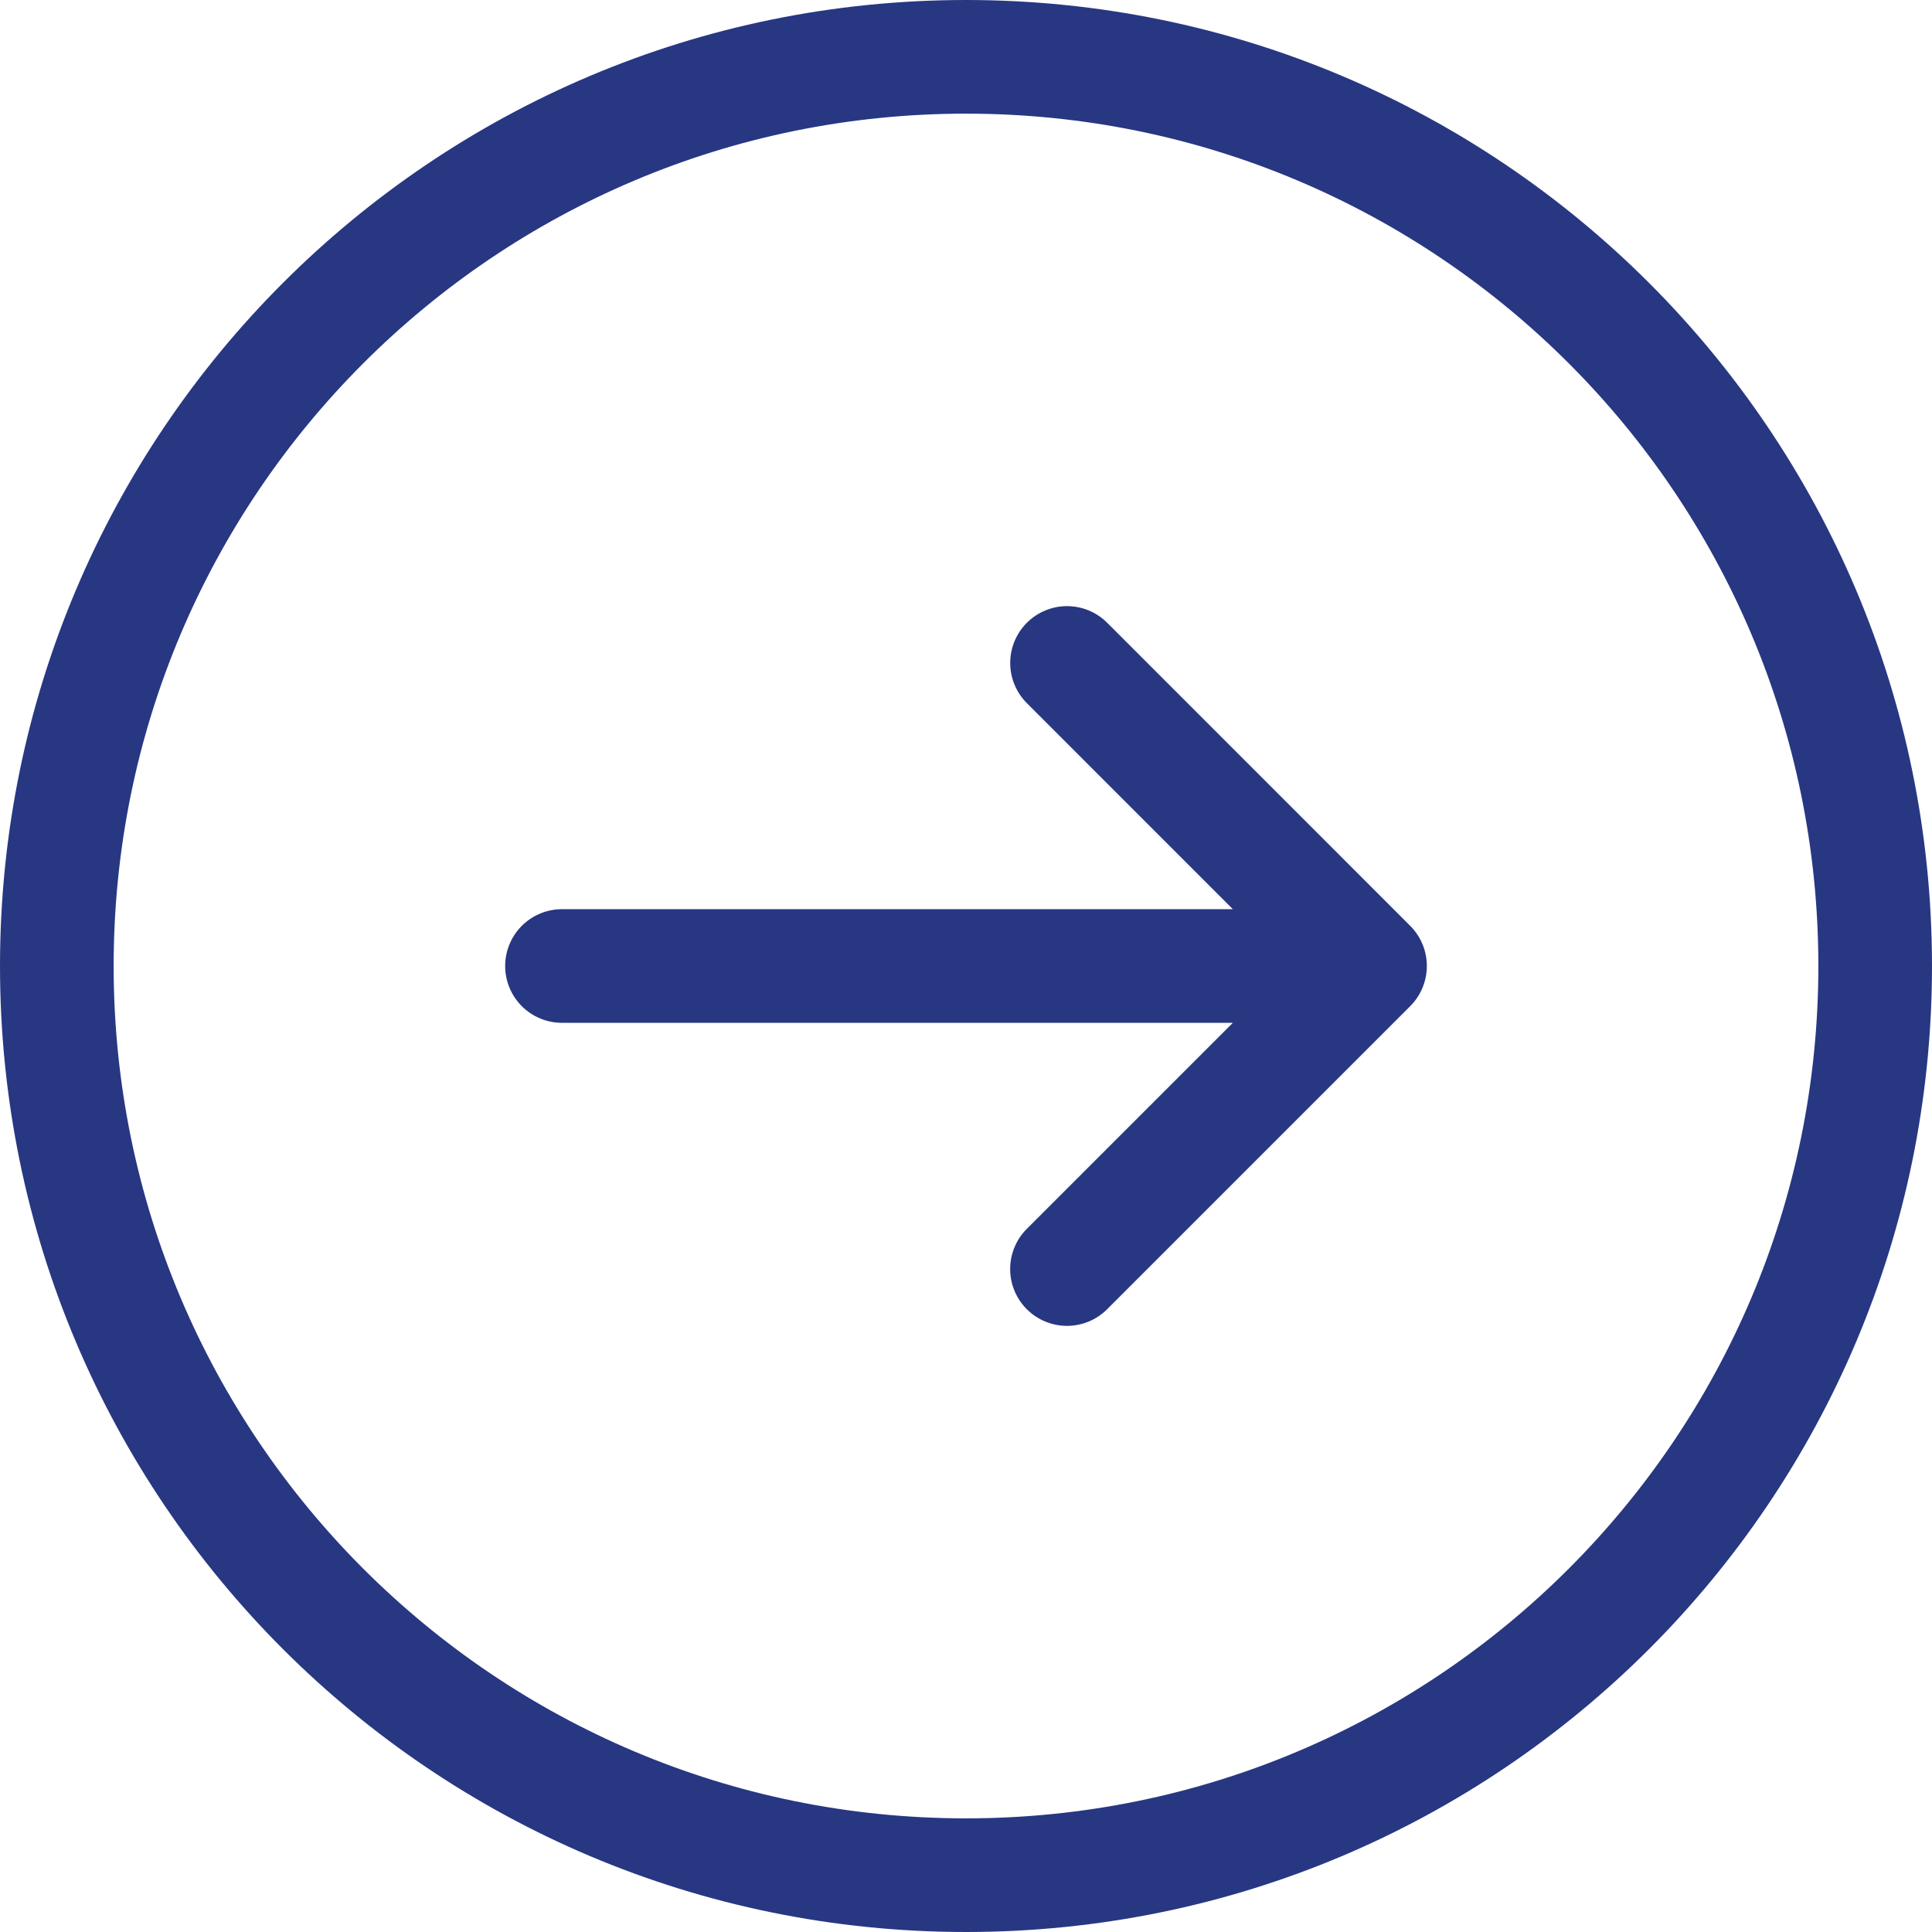
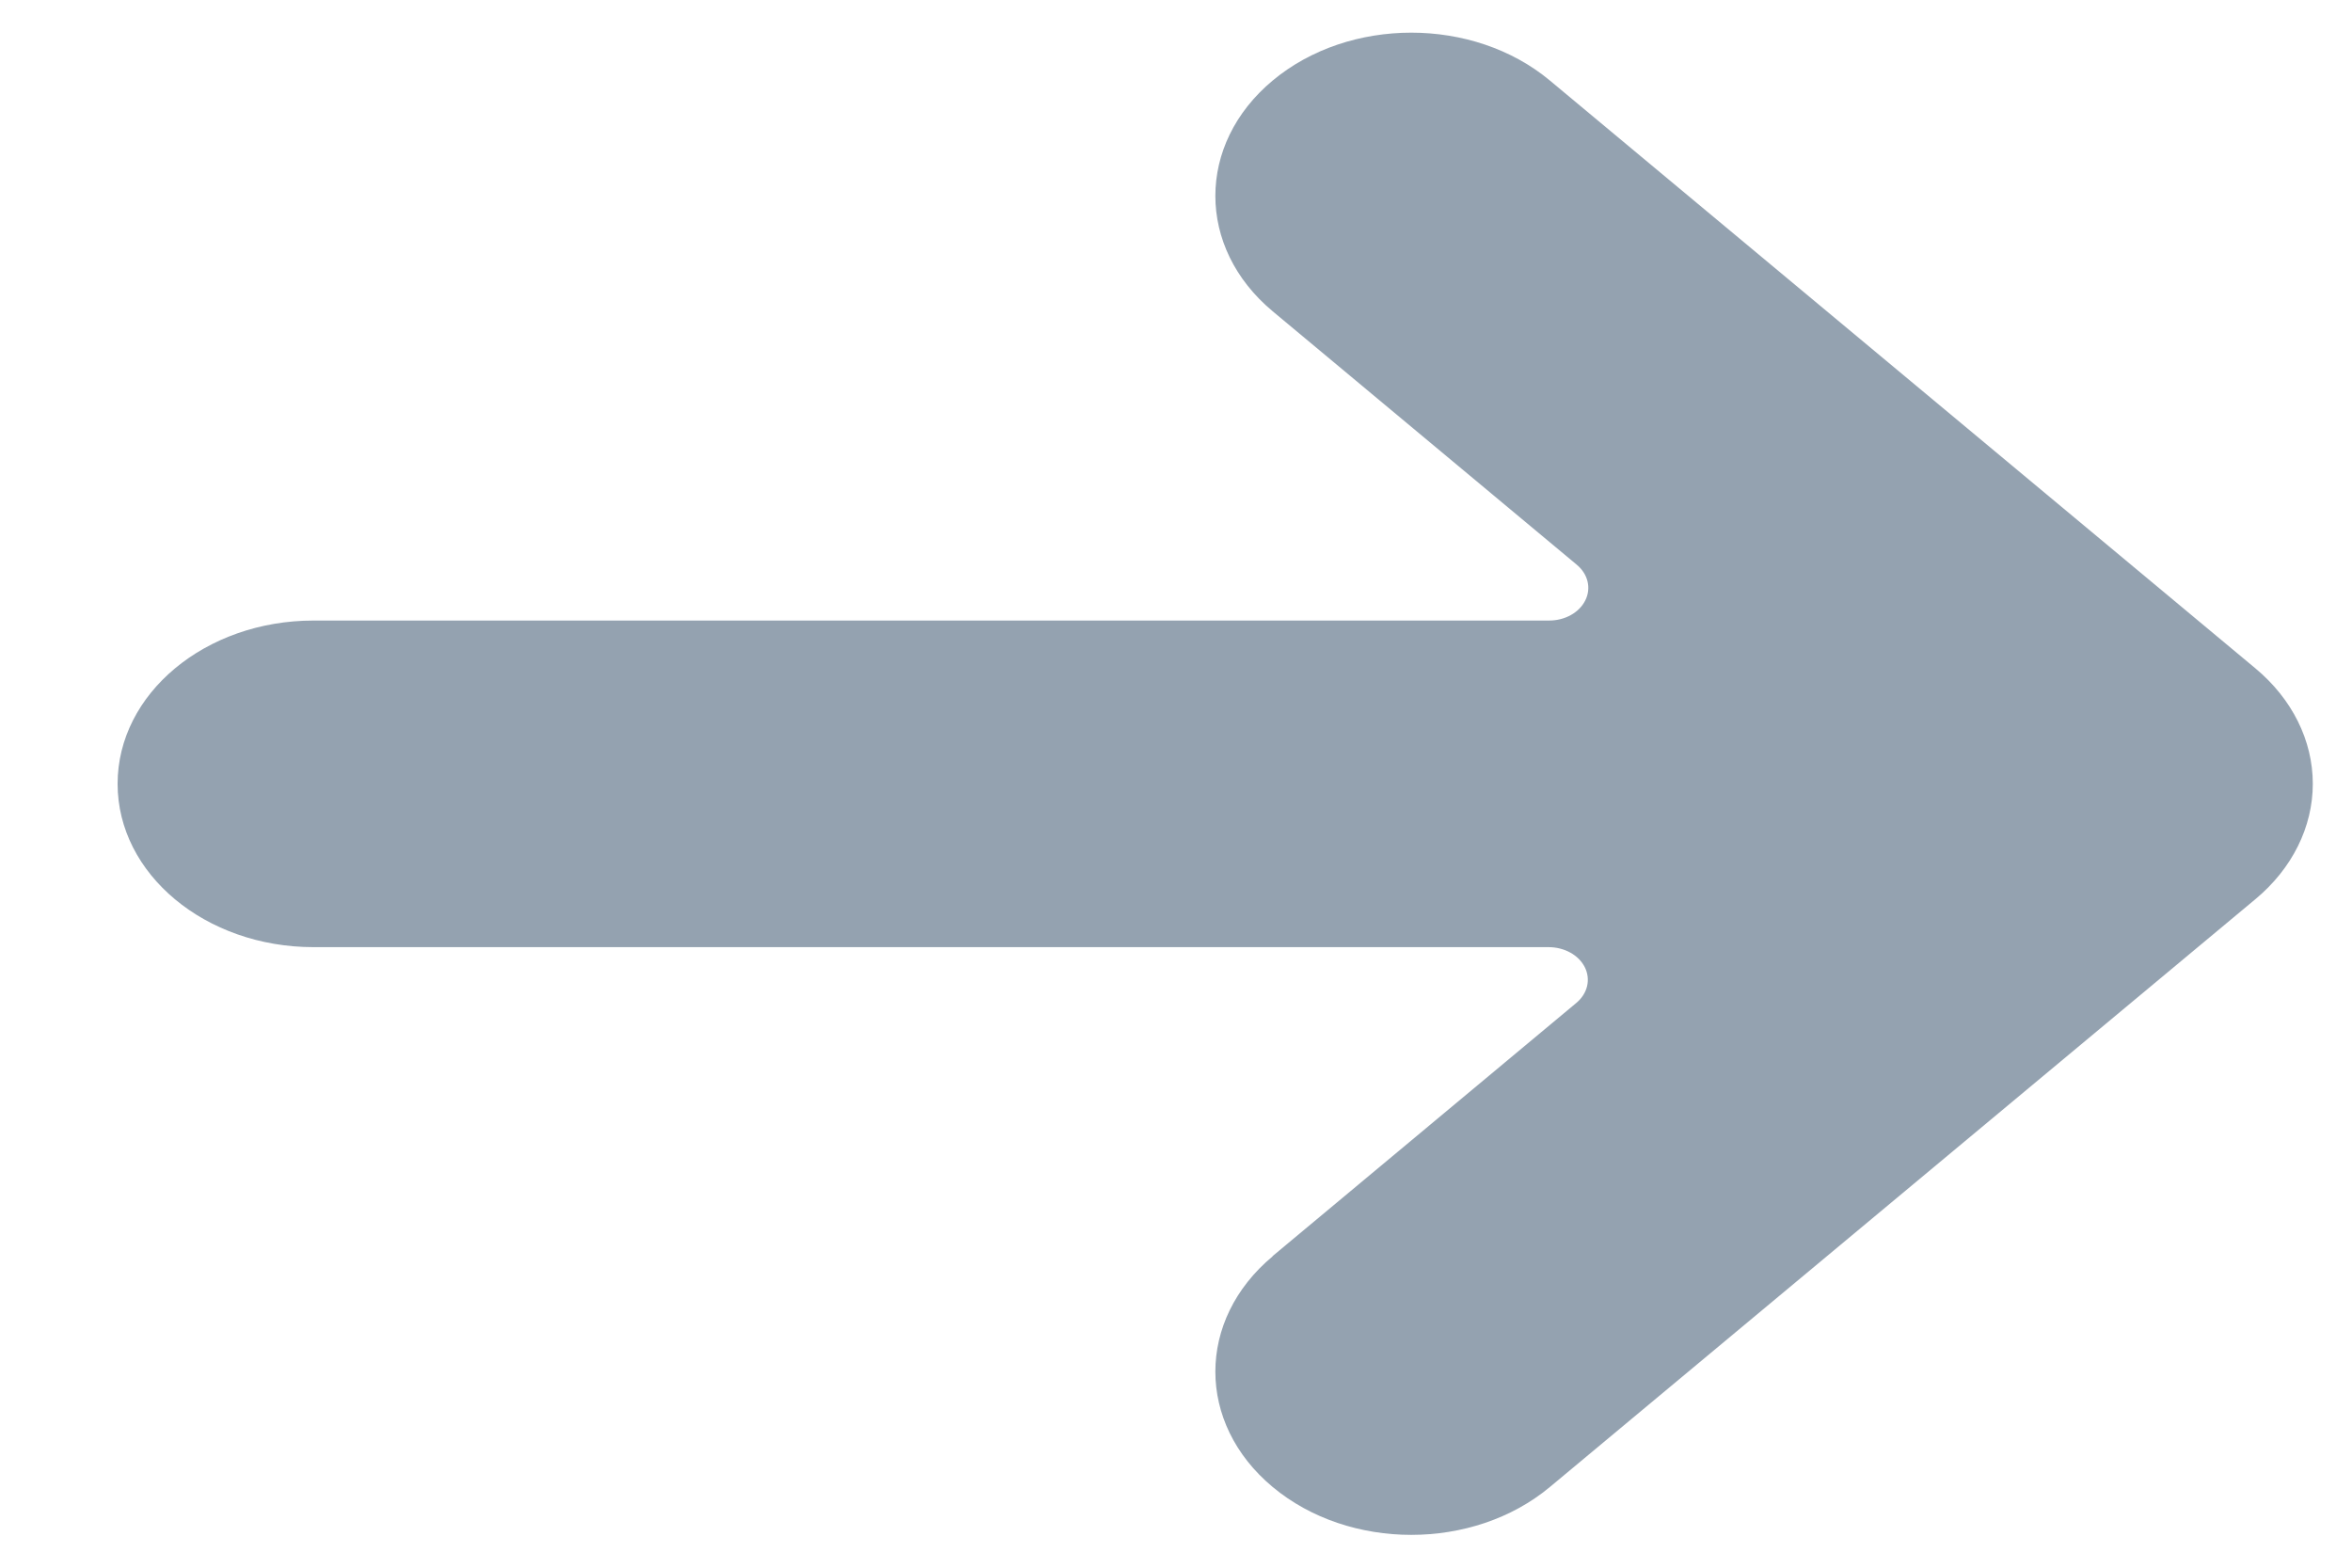
- <svg xmlns="http://www.w3.org/2000/svg" width="34" height="34" viewBox="0 0 34 34">
-   <g fill="none" fill-rule="evenodd" stroke-linecap="round" stroke-linejoin="round">
-     <g stroke="#283782" stroke-width="2">
-       <g>
-         <g>
-           <path d="M17.778 10.667L23.11 16m0 0l-5.333 5.333M23.11 16H8.89M32 16c0 8.837-7.163 16-16 16S0 24.837 0 16 7.163 0 16 0s16 7.163 16 16z" transform="translate(-1575 -915) translate(280 755) translate(1296 161)" />
-         </g>
-       </g>
-     </g>
+ <svg xmlns="http://www.w3.org/2000/svg" width="45" height="30" viewBox="0 0 45 30" fill="none">
+   <g id="navigation-right-circle-1-alternate-1">
+     <path id="Path" d="M24.345 24.04L30.162 19.19C30.375 19.011 30.438 18.743 30.322 18.51C30.206 18.277 29.933 18.126 29.631 18.125H6C3.929 18.125 2.25 16.726 2.25 15C2.25 13.274 3.929 11.875 6 11.875H29.637C29.941 11.876 30.215 11.723 30.331 11.489C30.448 11.255 30.383 10.986 30.168 10.807L24.351 5.958C22.887 4.738 22.887 2.76 24.351 1.54C25.815 0.32 28.188 0.32 29.652 1.54L43.152 12.79C43.855 13.376 44.25 14.17 44.25 14.999C44.25 15.827 43.855 16.622 43.152 17.207L29.652 28.457C28.188 29.677 25.815 29.677 24.351 28.457C22.887 27.238 22.887 25.26 24.351 24.04H24.345Z" fill="#94A2B0" />
  </g>
</svg>
